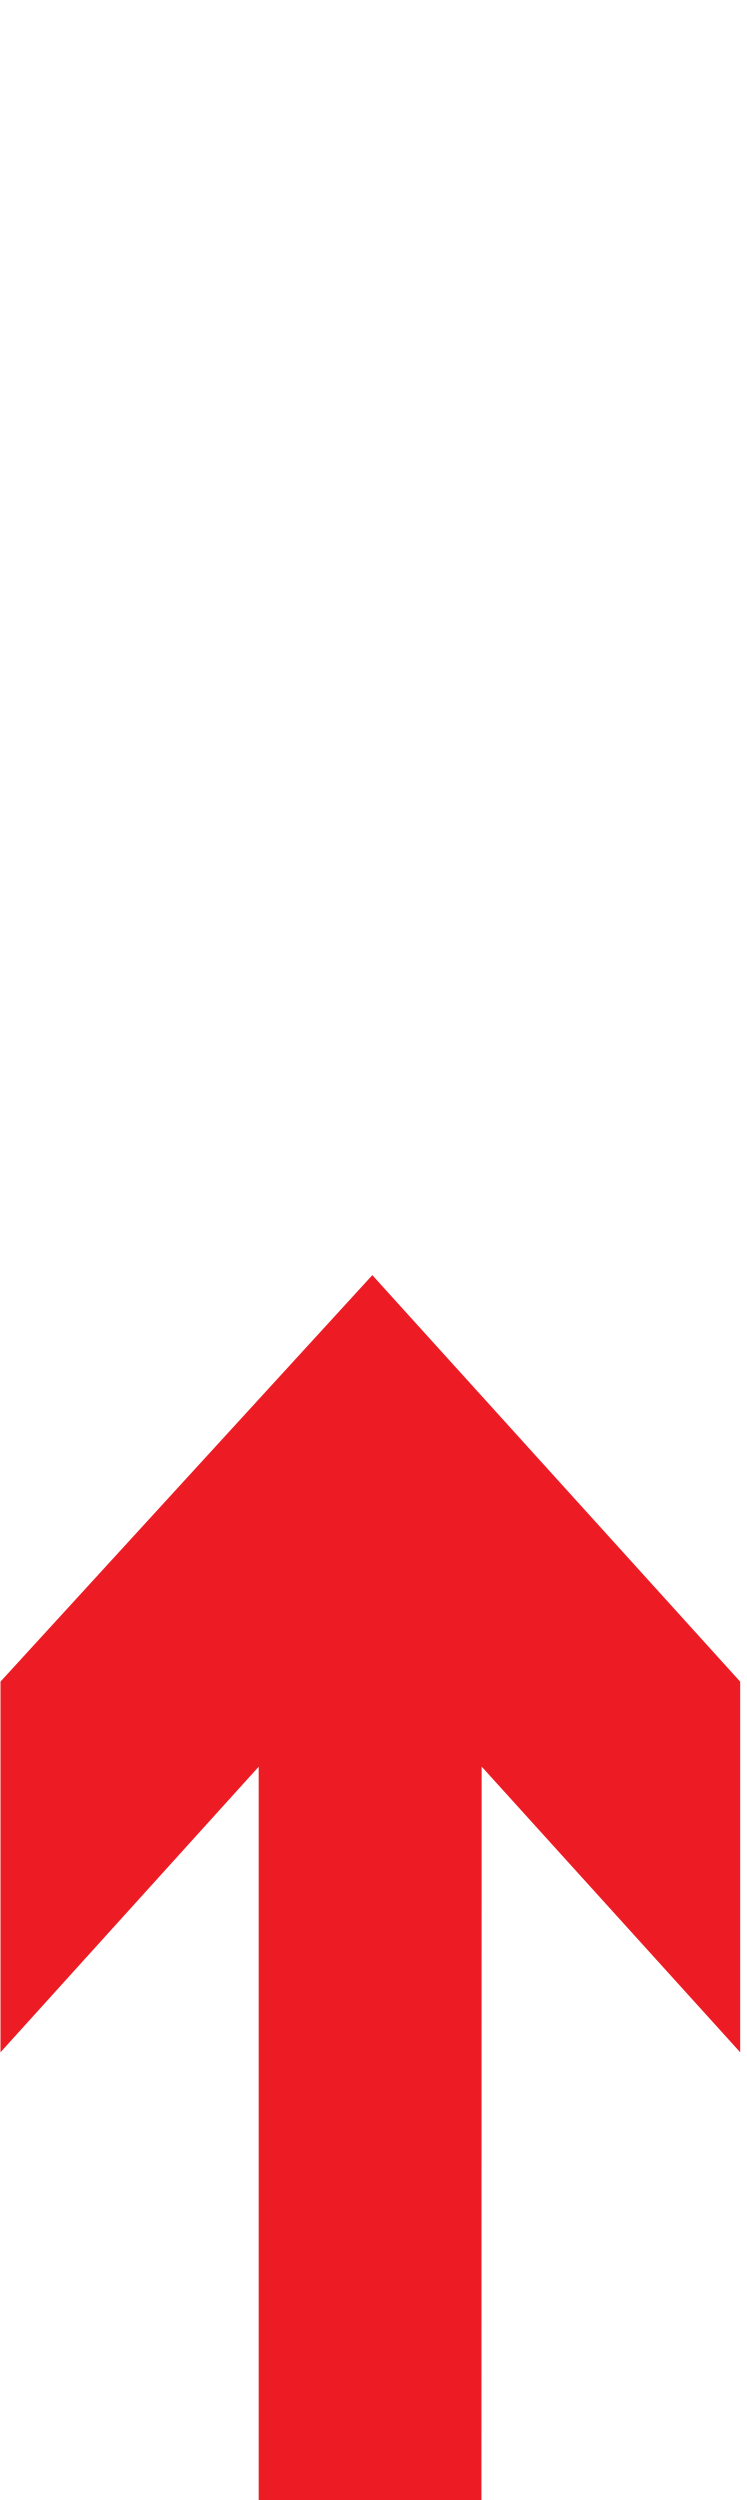
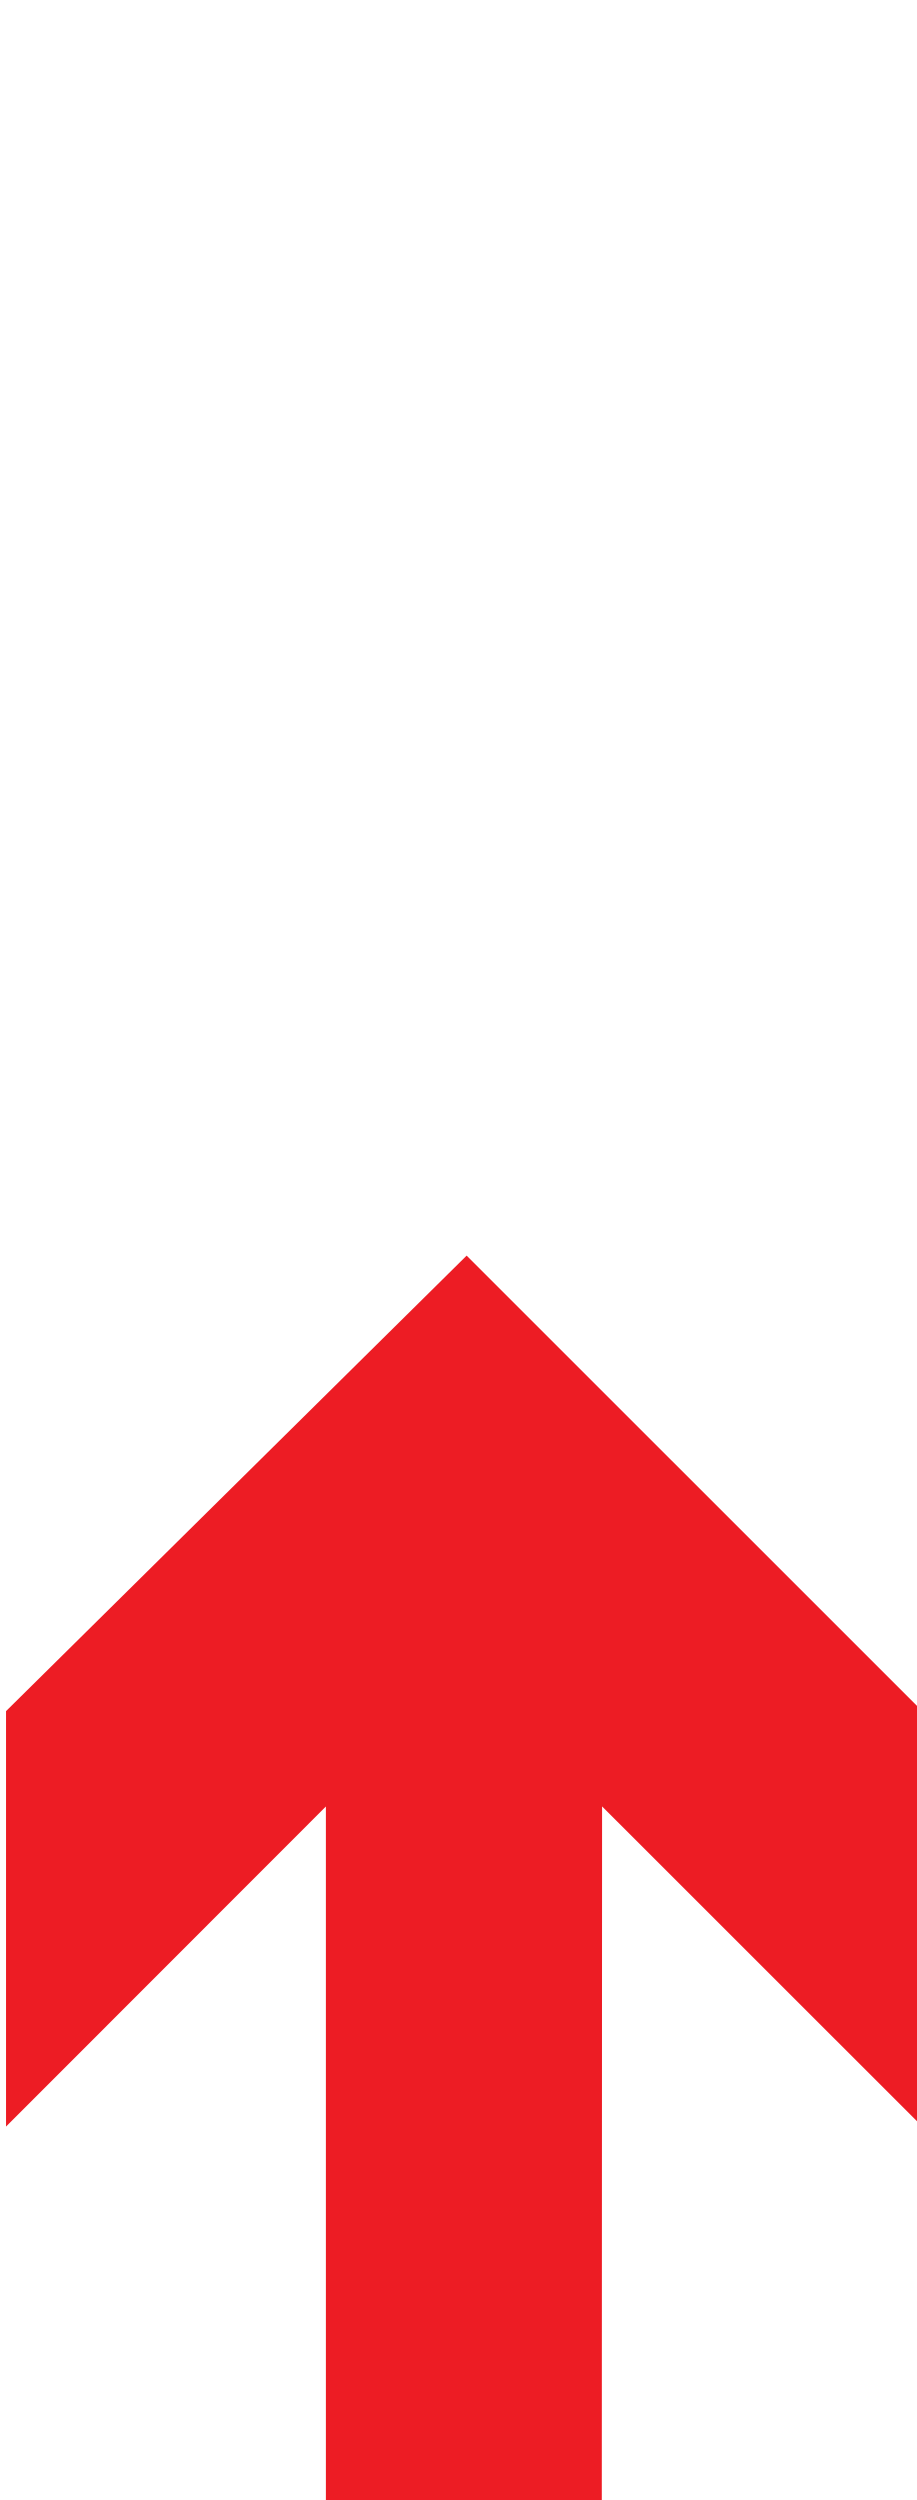
- <svg xmlns="http://www.w3.org/2000/svg" width="80" height="268" version="1.1" xml:space="preserve" id="svg42">
+ <svg xmlns="http://www.w3.org/2000/svg" width="49.338" height="134.6" version="1.1" xml:space="preserve" id="svg42">
  <defs id="defs32">
    <clipPath id="clipPath18">
      <path d="M 0,394.67 V 0 h 538.59 v 394.67 z" id="path29" />
    </clipPath>
-     <clipPath id="clipPath18-0">
-       <path d="M 0,394.67 V 0 h 538.59 v 394.67 z" id="path29-0" />
-     </clipPath>
-     <clipPath id="clipPath18-0-4">
-       <path d="M 0,394.67 V 0 h 538.59 v 394.67 z" id="path29-0-5" />
-     </clipPath>
  </defs>
-   <g transform="matrix(0,-1.25,-1.25,0,49.65834,268.3247)" id="g40">
+   <g transform="matrix(0,-1.25,-1.25,0,49.65834,134.9247)" id="g40">
    <g transform="scale(0.1)" id="g38">
-       <g clip-path="url(#clipPath18-0)" id="g36-5" transform="matrix(1.998395,0,0,1.607344,-3.414721,-237.5215)">
-         <path d="m 195.134,394.67 c 0,0 92.906,-104.44 122.565,-137.77 H 0.035 L -0.003,138.06 c 0,0 268.295,-0.11 317.735,-0.121 C 288.109,104.603 195.131,-0.001 195.131,-0.001 h 159.061 l 174.459,196.28 -174.433,198.39 h -208.915" id="path34-5" style="fill:#ed1c24;stroke-width:0.943" />
+       <g clip-path="url(#clipPath18)" id="g36">
+         <path d="m 163.44,394.67 c 0,0 104.5,-104.44 137.86,-137.77 H 0.04 L -0.003,138.06 c 0,0 245.73,-0.11 301.34,-0.121 -33.32,-33.336 -137.9,-137.94 -137.9,-137.94 h 178.91 l 196.23,196.28 -196.2,198.39 h -178.94" id="path34" style="fill:#ed1c24" />
      </g>
    </g>
  </g>
</svg>
